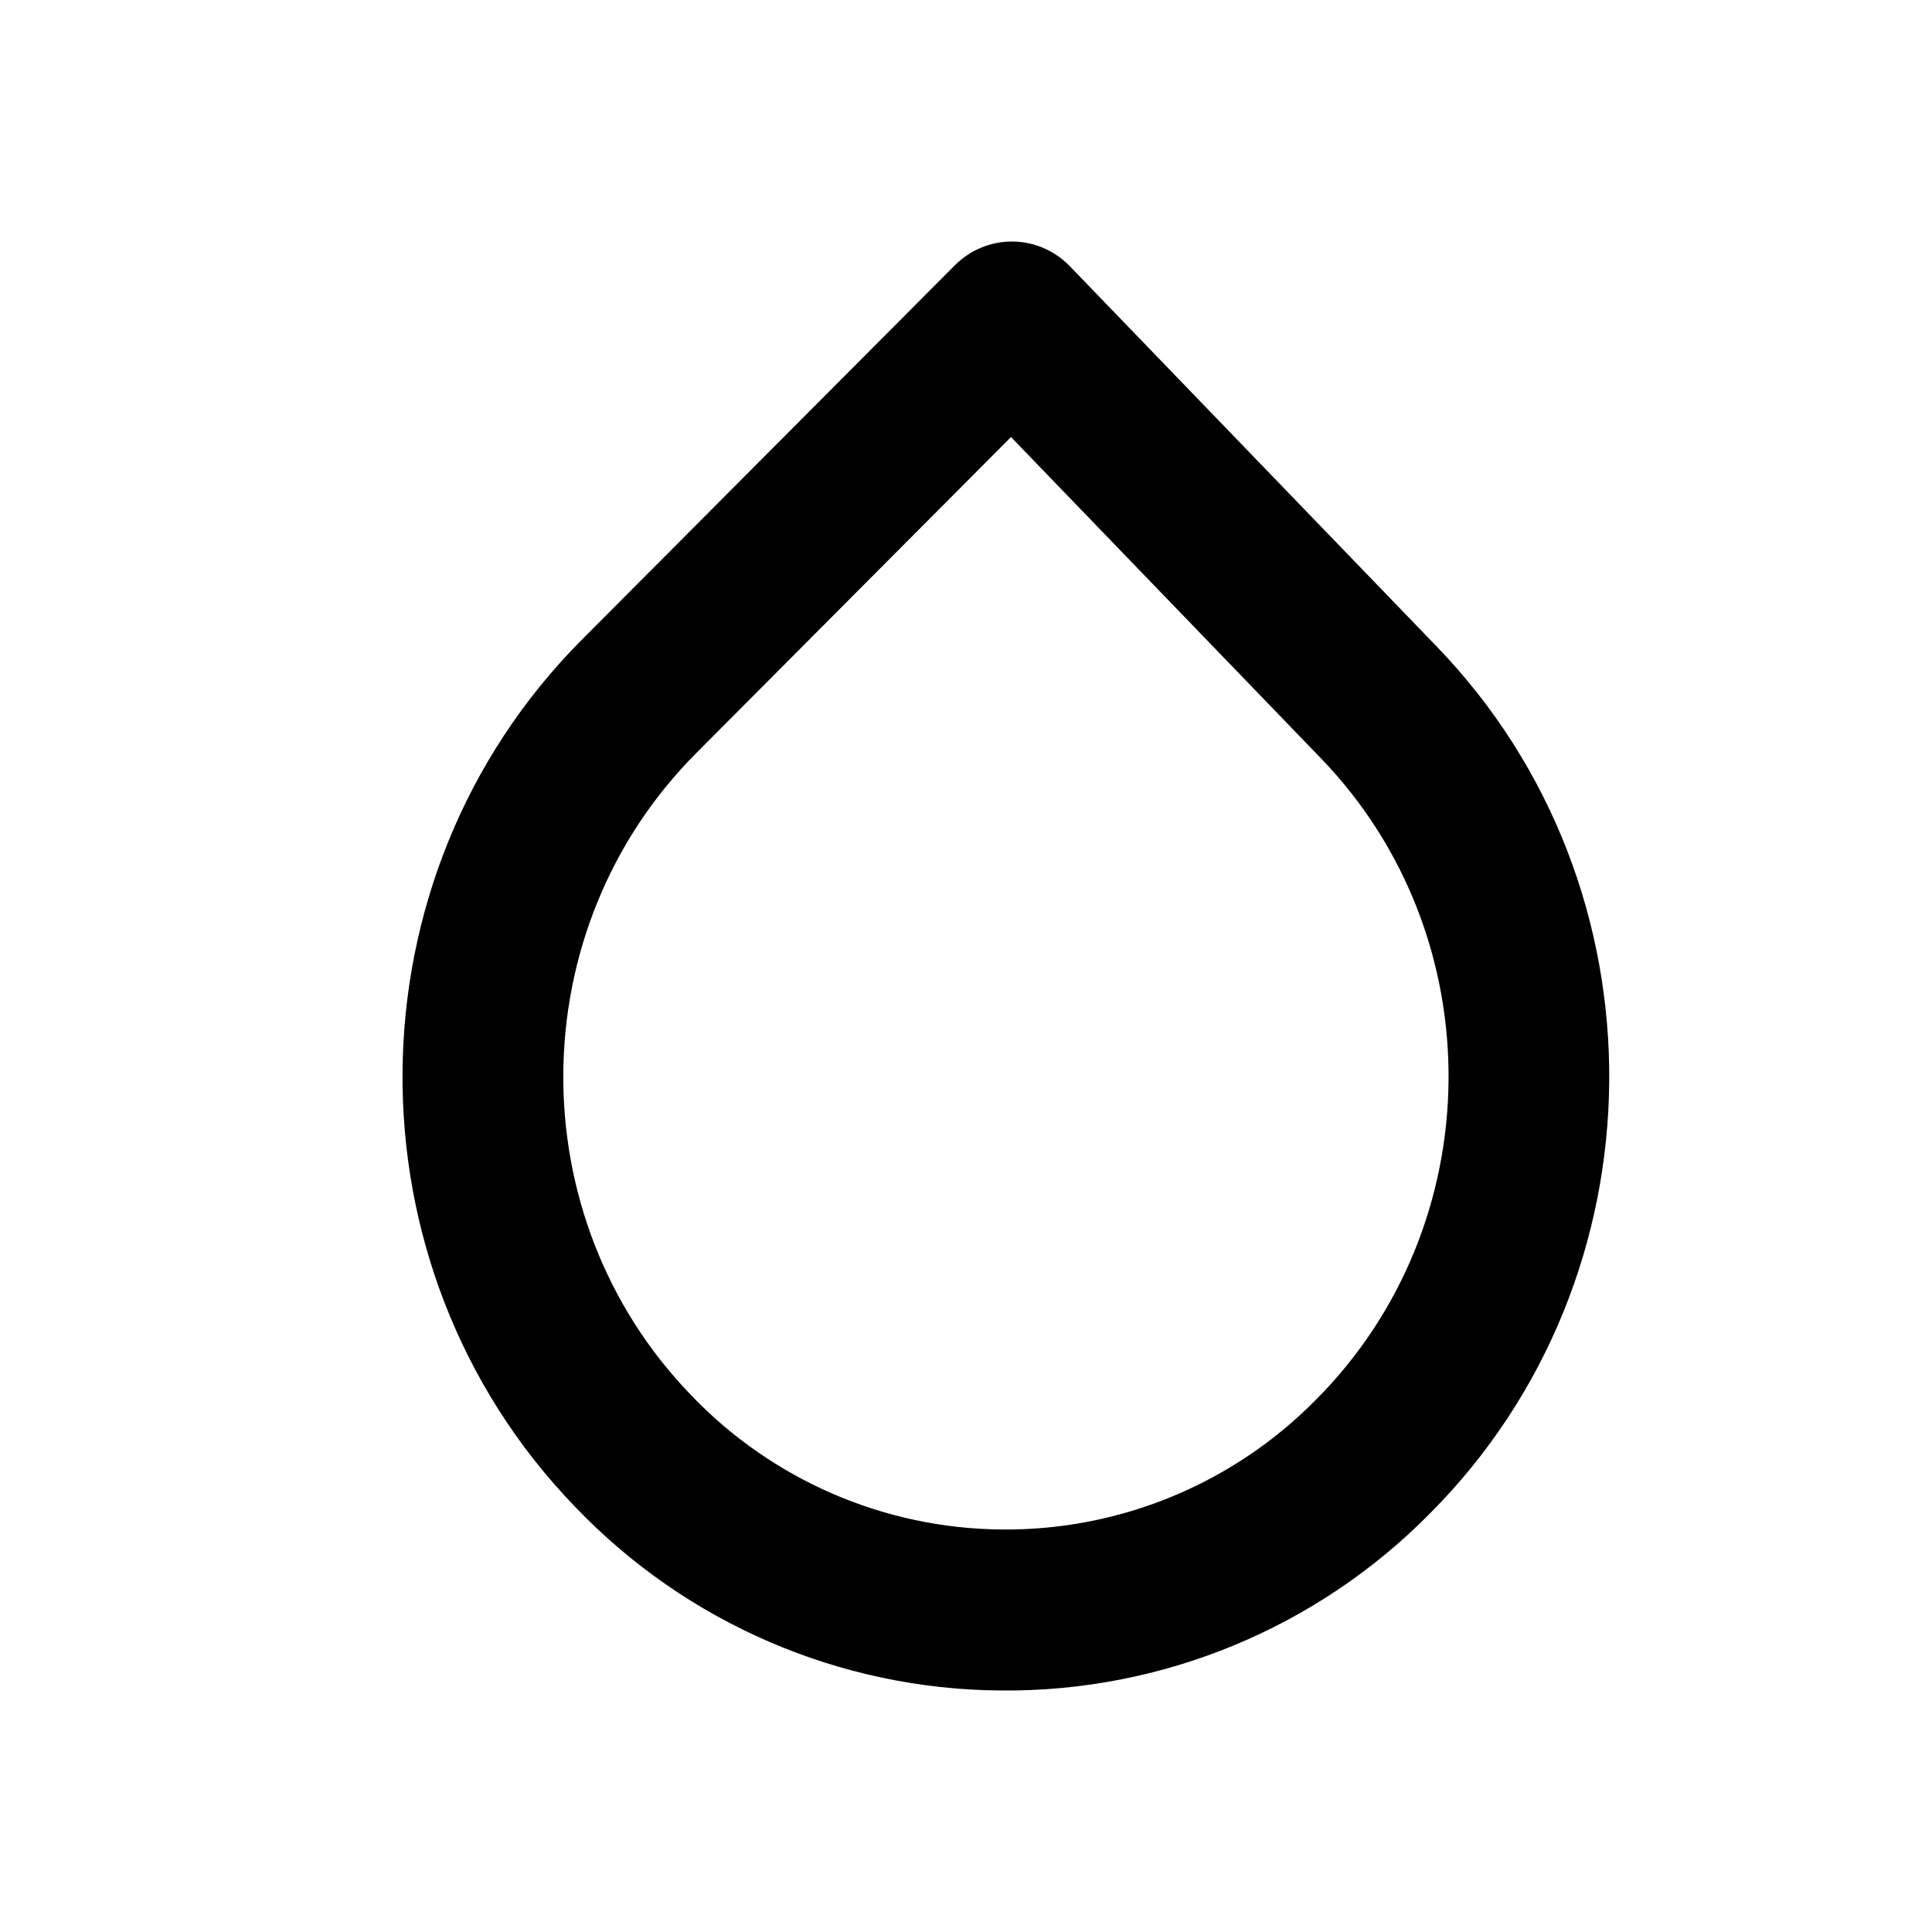
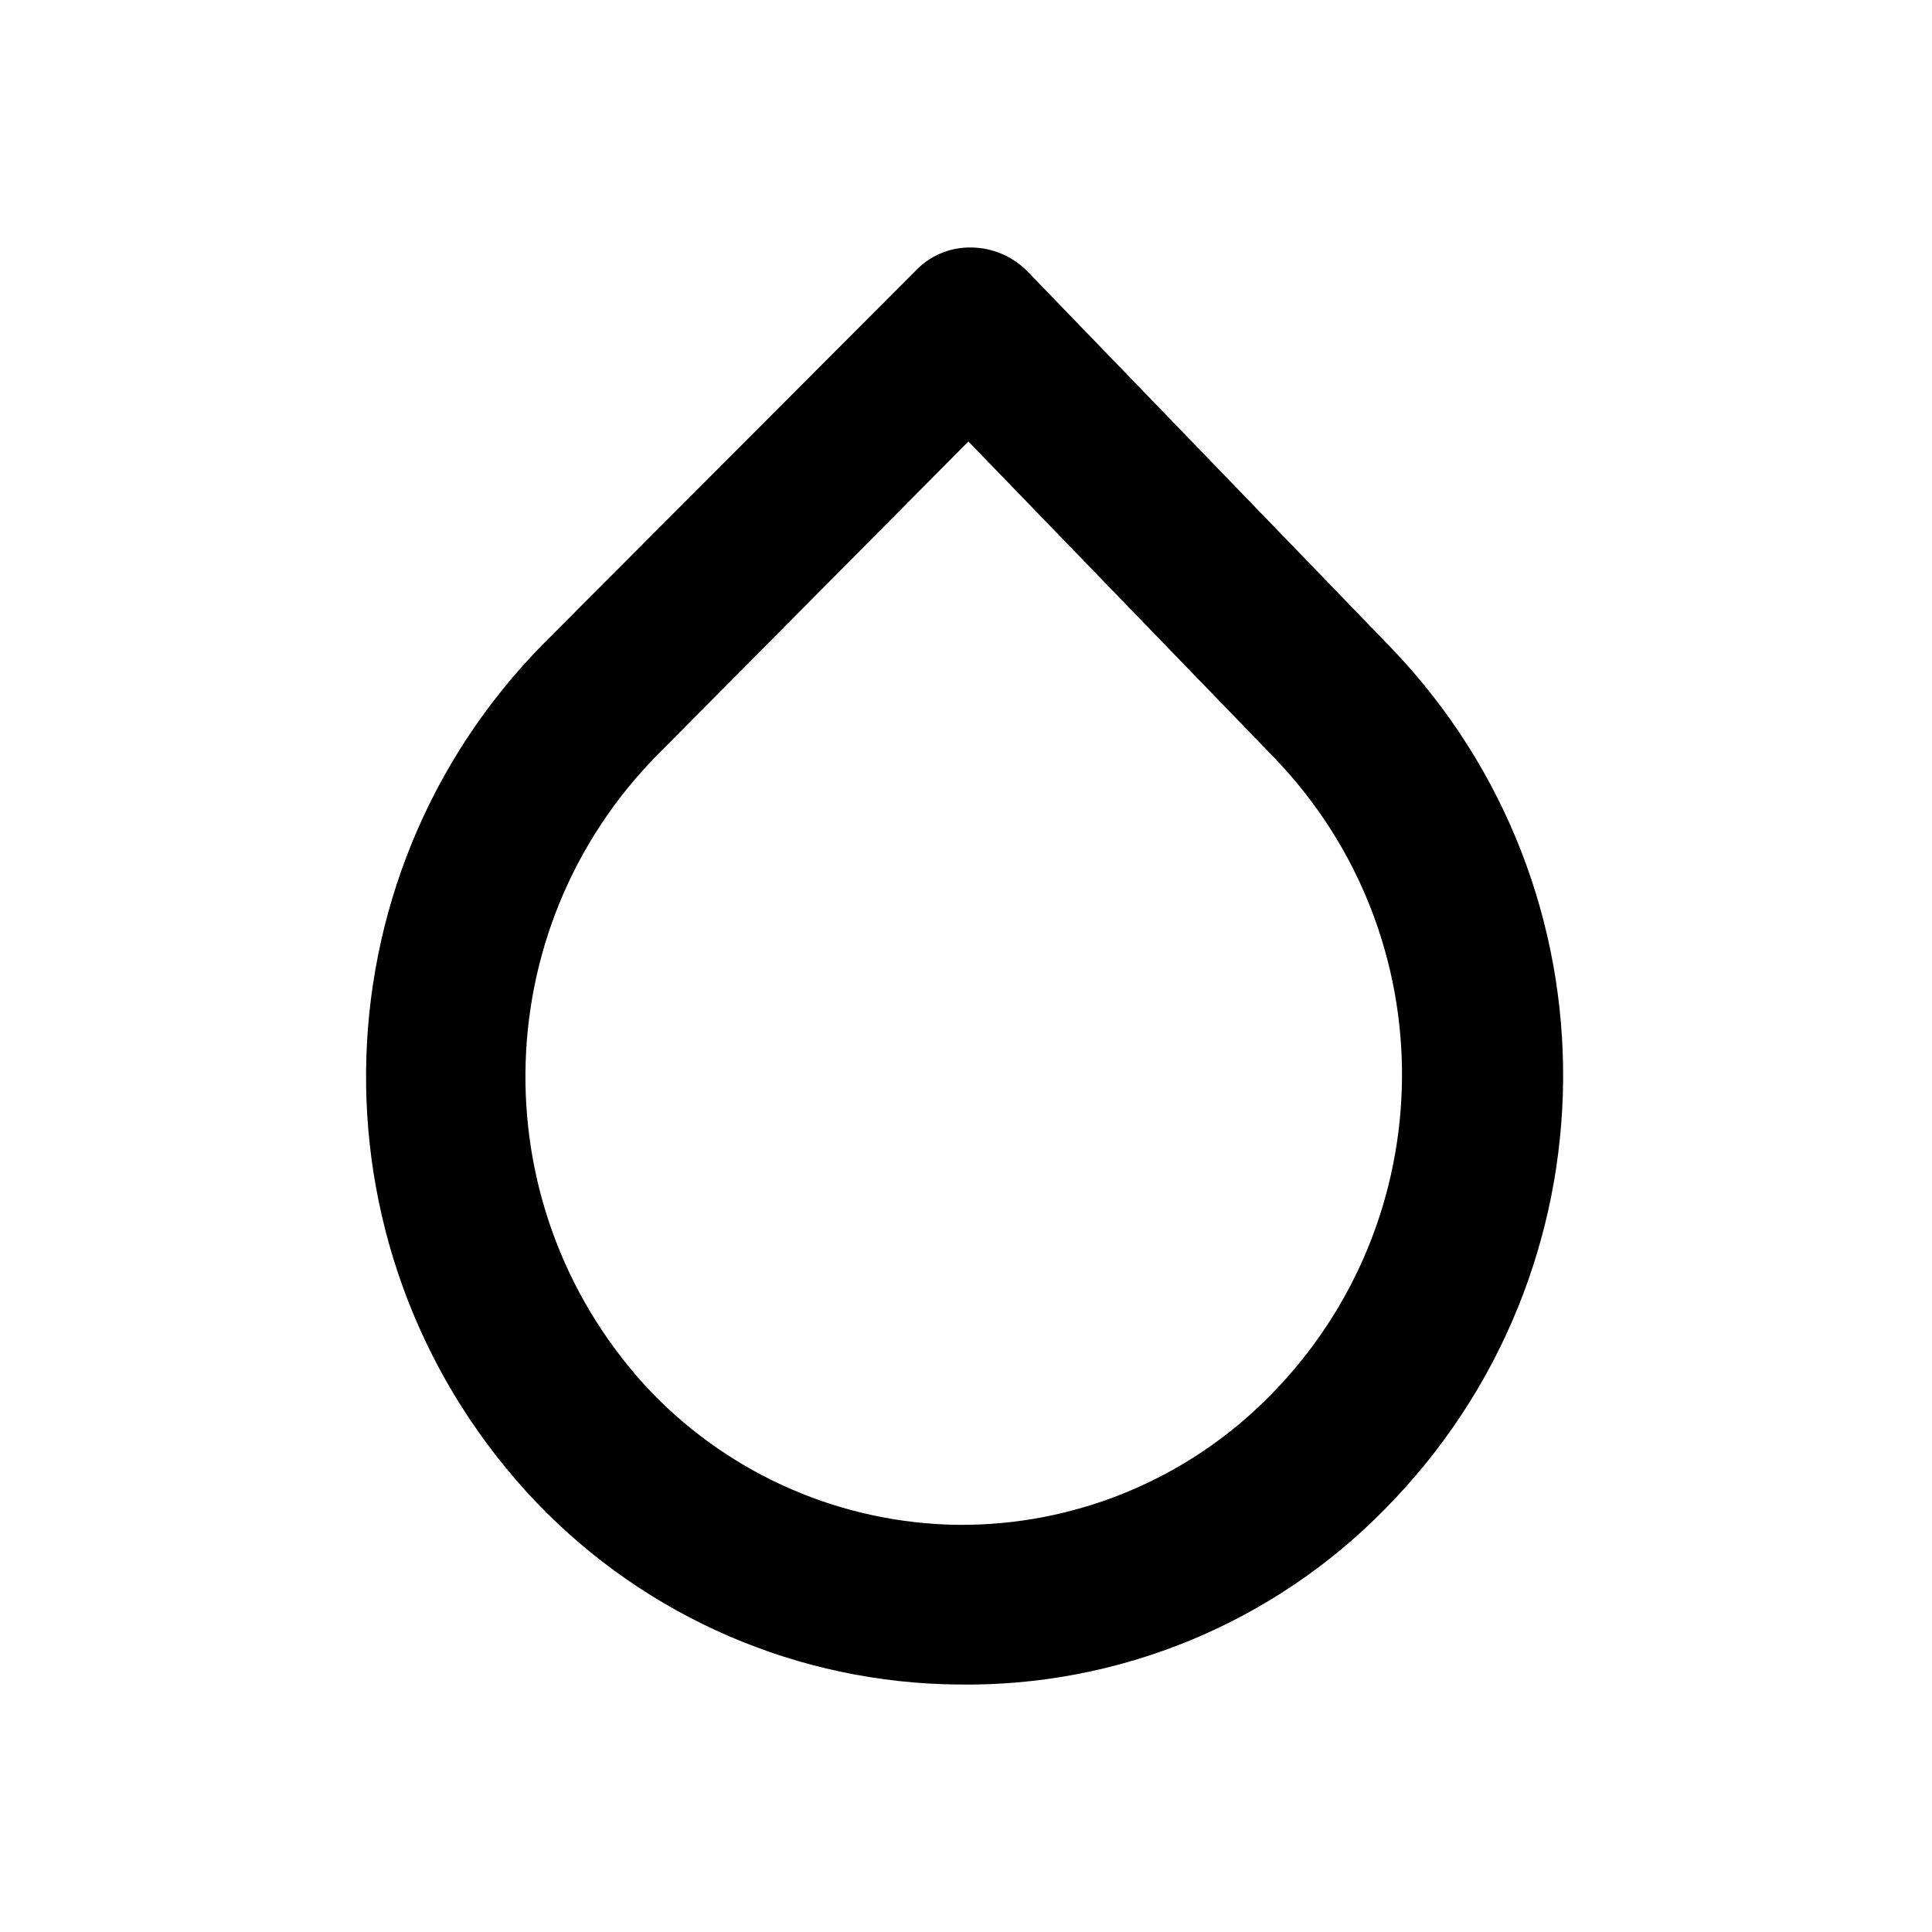
- <svg xmlns="http://www.w3.org/2000/svg" xmlns:xlink="http://www.w3.org/1999/xlink" width="24" height="24">
-   <defs>
-     <path d="M12.559 5.429l-3.91 3.926c-2.176 2.183-2.205 5.759-.068 7.972A5.4 5.4 0 0 0 12.448 19h.002a5.405 5.405 0 0 0 3.895-1.61c2.174-2.179 2.203-5.754.065-7.969l-3.851-3.992zM12.432 21a7.388 7.388 0 0 1-5.29-2.284c-2.89-2.992-2.85-7.823.087-10.77l4.633-4.651c.19-.19.448-.297.717-.295.269.003.525.114.71.306l4.56 4.727c2.889 2.993 2.85 7.825-.087 10.769A7.387 7.387 0 0 1 12.434 21h-.002z" id="a" />
-   </defs>
-   <g fill-rule="evenodd">
-     <mask id="b">
-       <use xlink:href="#a" />
-     </mask>
-     <use xlink:href="#a" />
-     <g mask="url(#b)">
-       <rect width="24" height="24" />
-     </g>
+ <svg xmlns="http://www.w3.org/2000/svg" viewBox="0 0 24.2 24.2">
+   <g data-name="Layer 2">
+     <path d="M12 21.1a7.4 7.4 0 0 1-5.28-2.28 7.73 7.73 0 0 1 .1-10.77l4.64-4.65a.94.94 0 0 1 .71-.3 1 1 0 0 1 .71.31l4.56 4.72a7.73 7.73 0 0 1-.09 10.77A7.33 7.33 0 0 1 12 21.1zm.13-15.57L8.24 9.45a5.74 5.74 0 0 0-.07 8A5.43 5.43 0 0 0 12 19.1a5.42 5.42 0 0 0 3.9-1.61 5.72 5.72 0 0 0 .06-8z" data-name="droplet-outline" />
  </g>
</svg>
